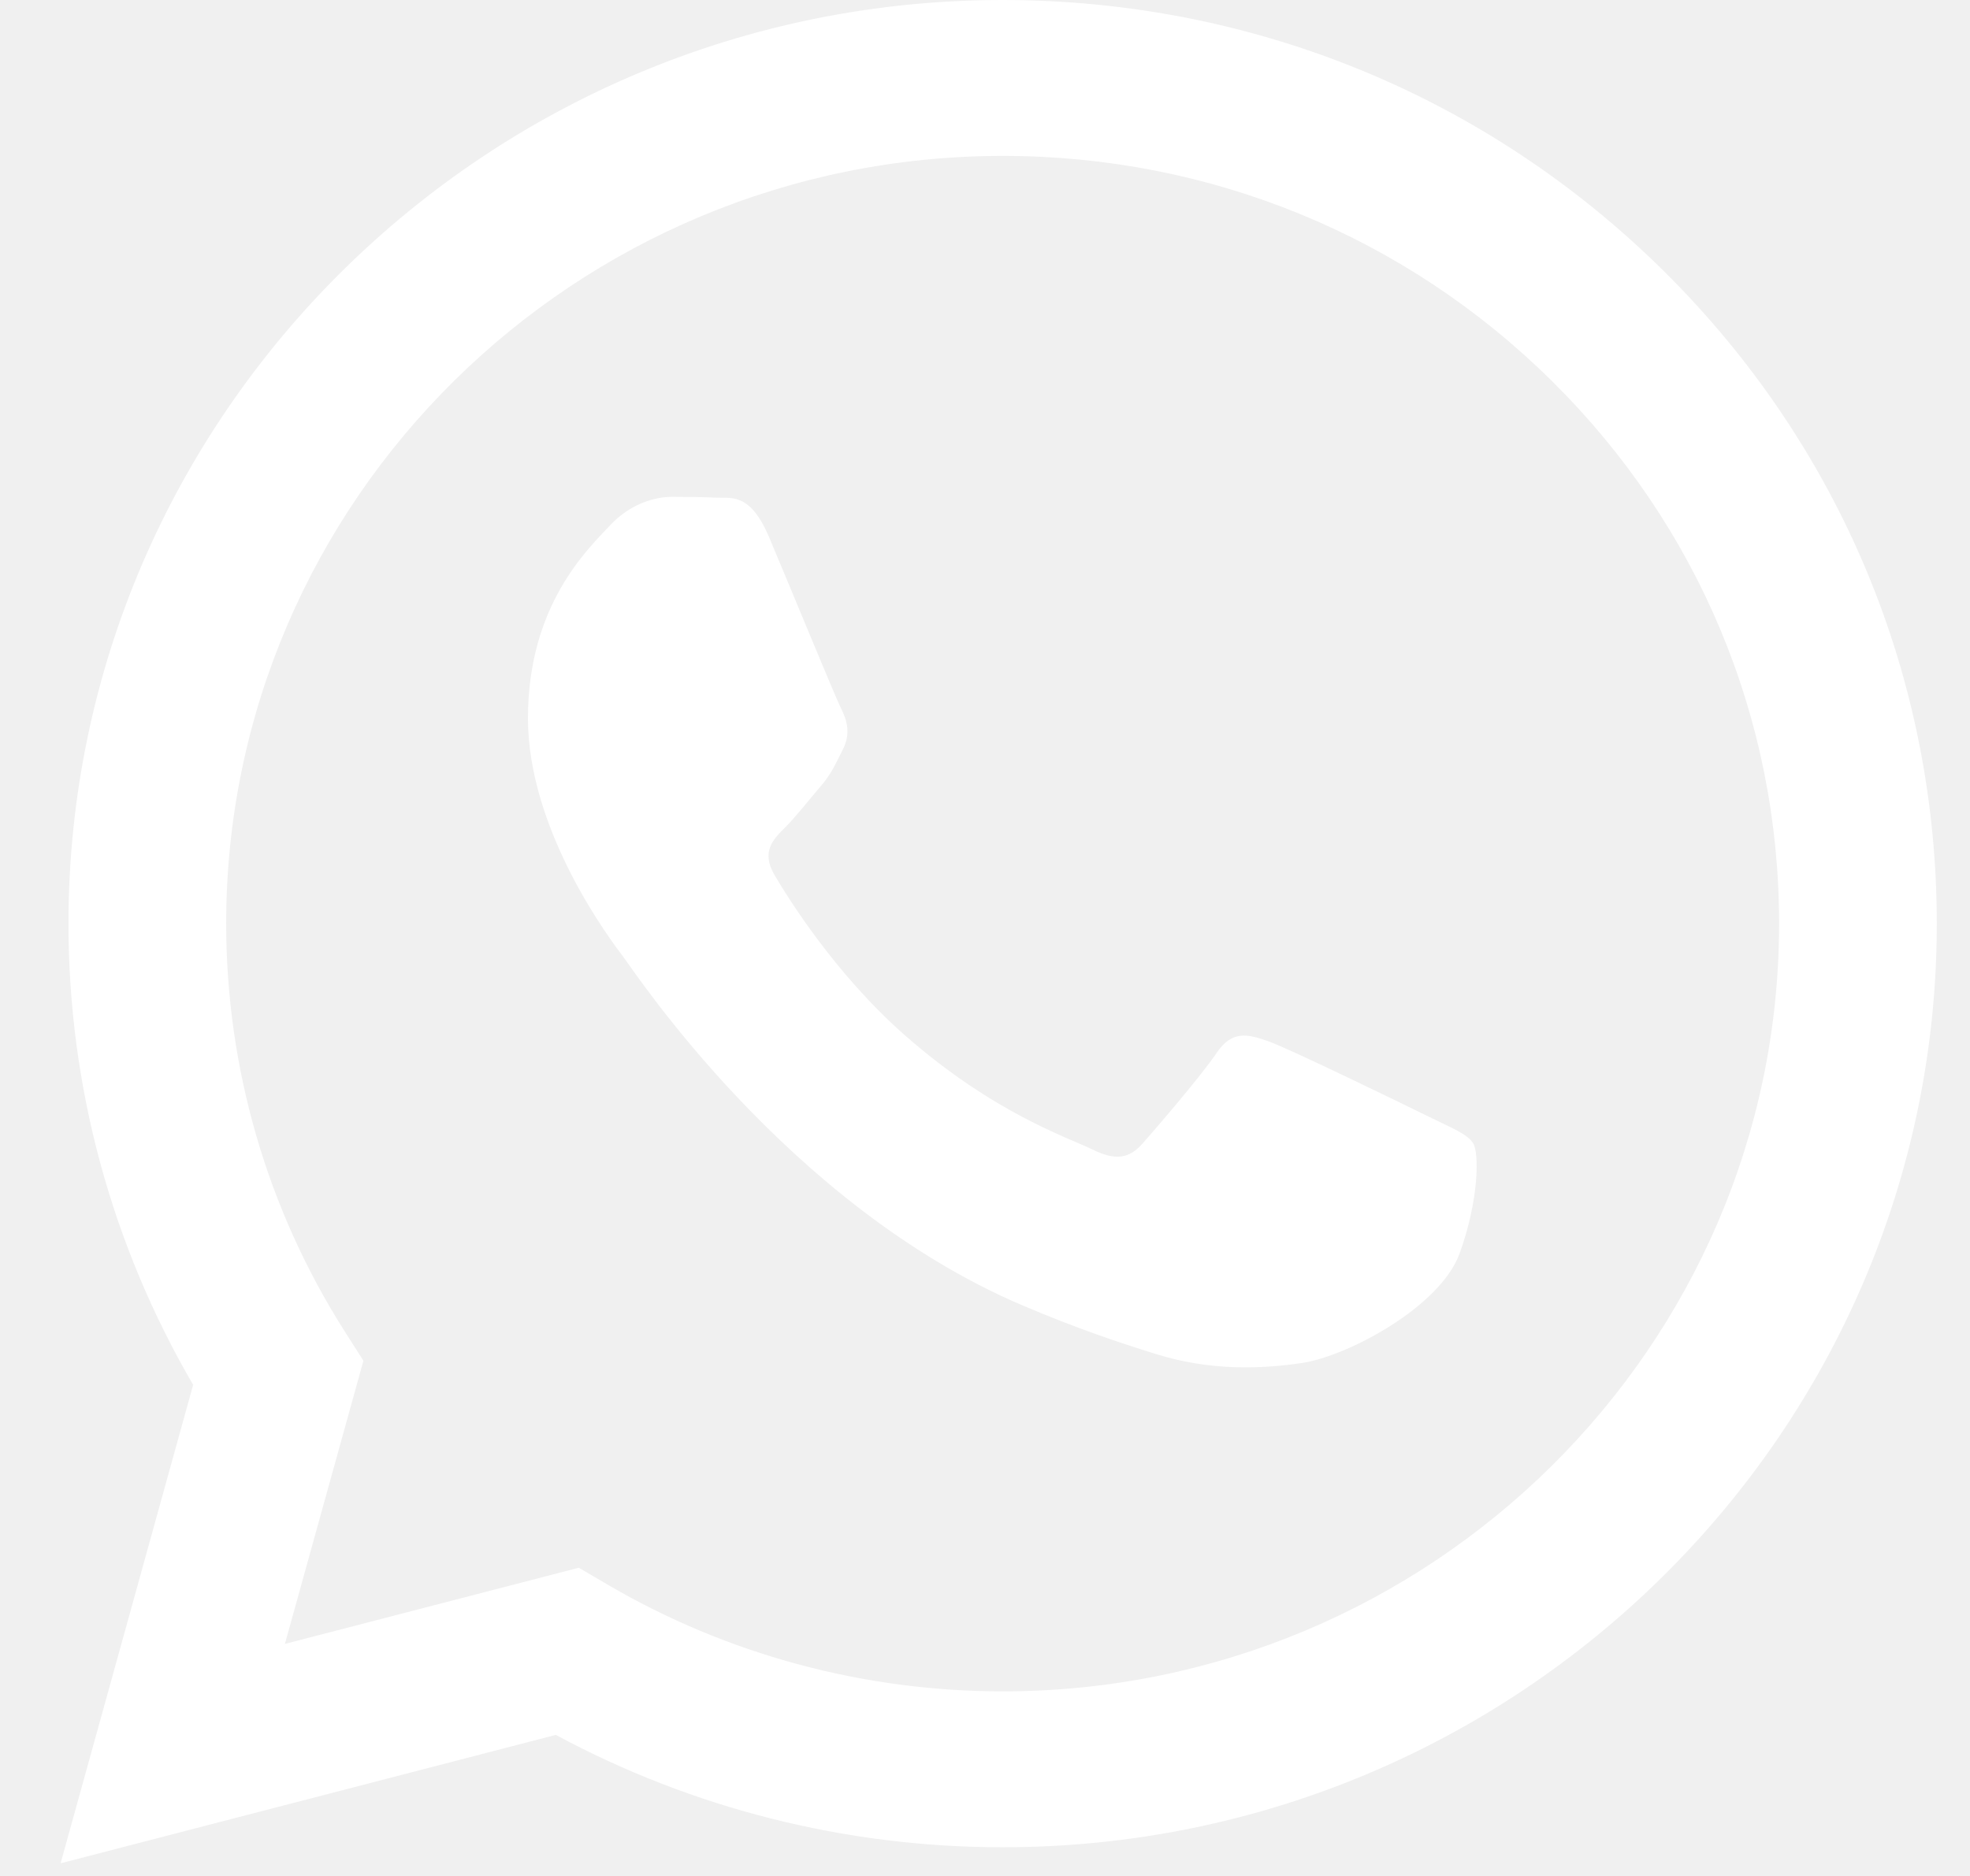
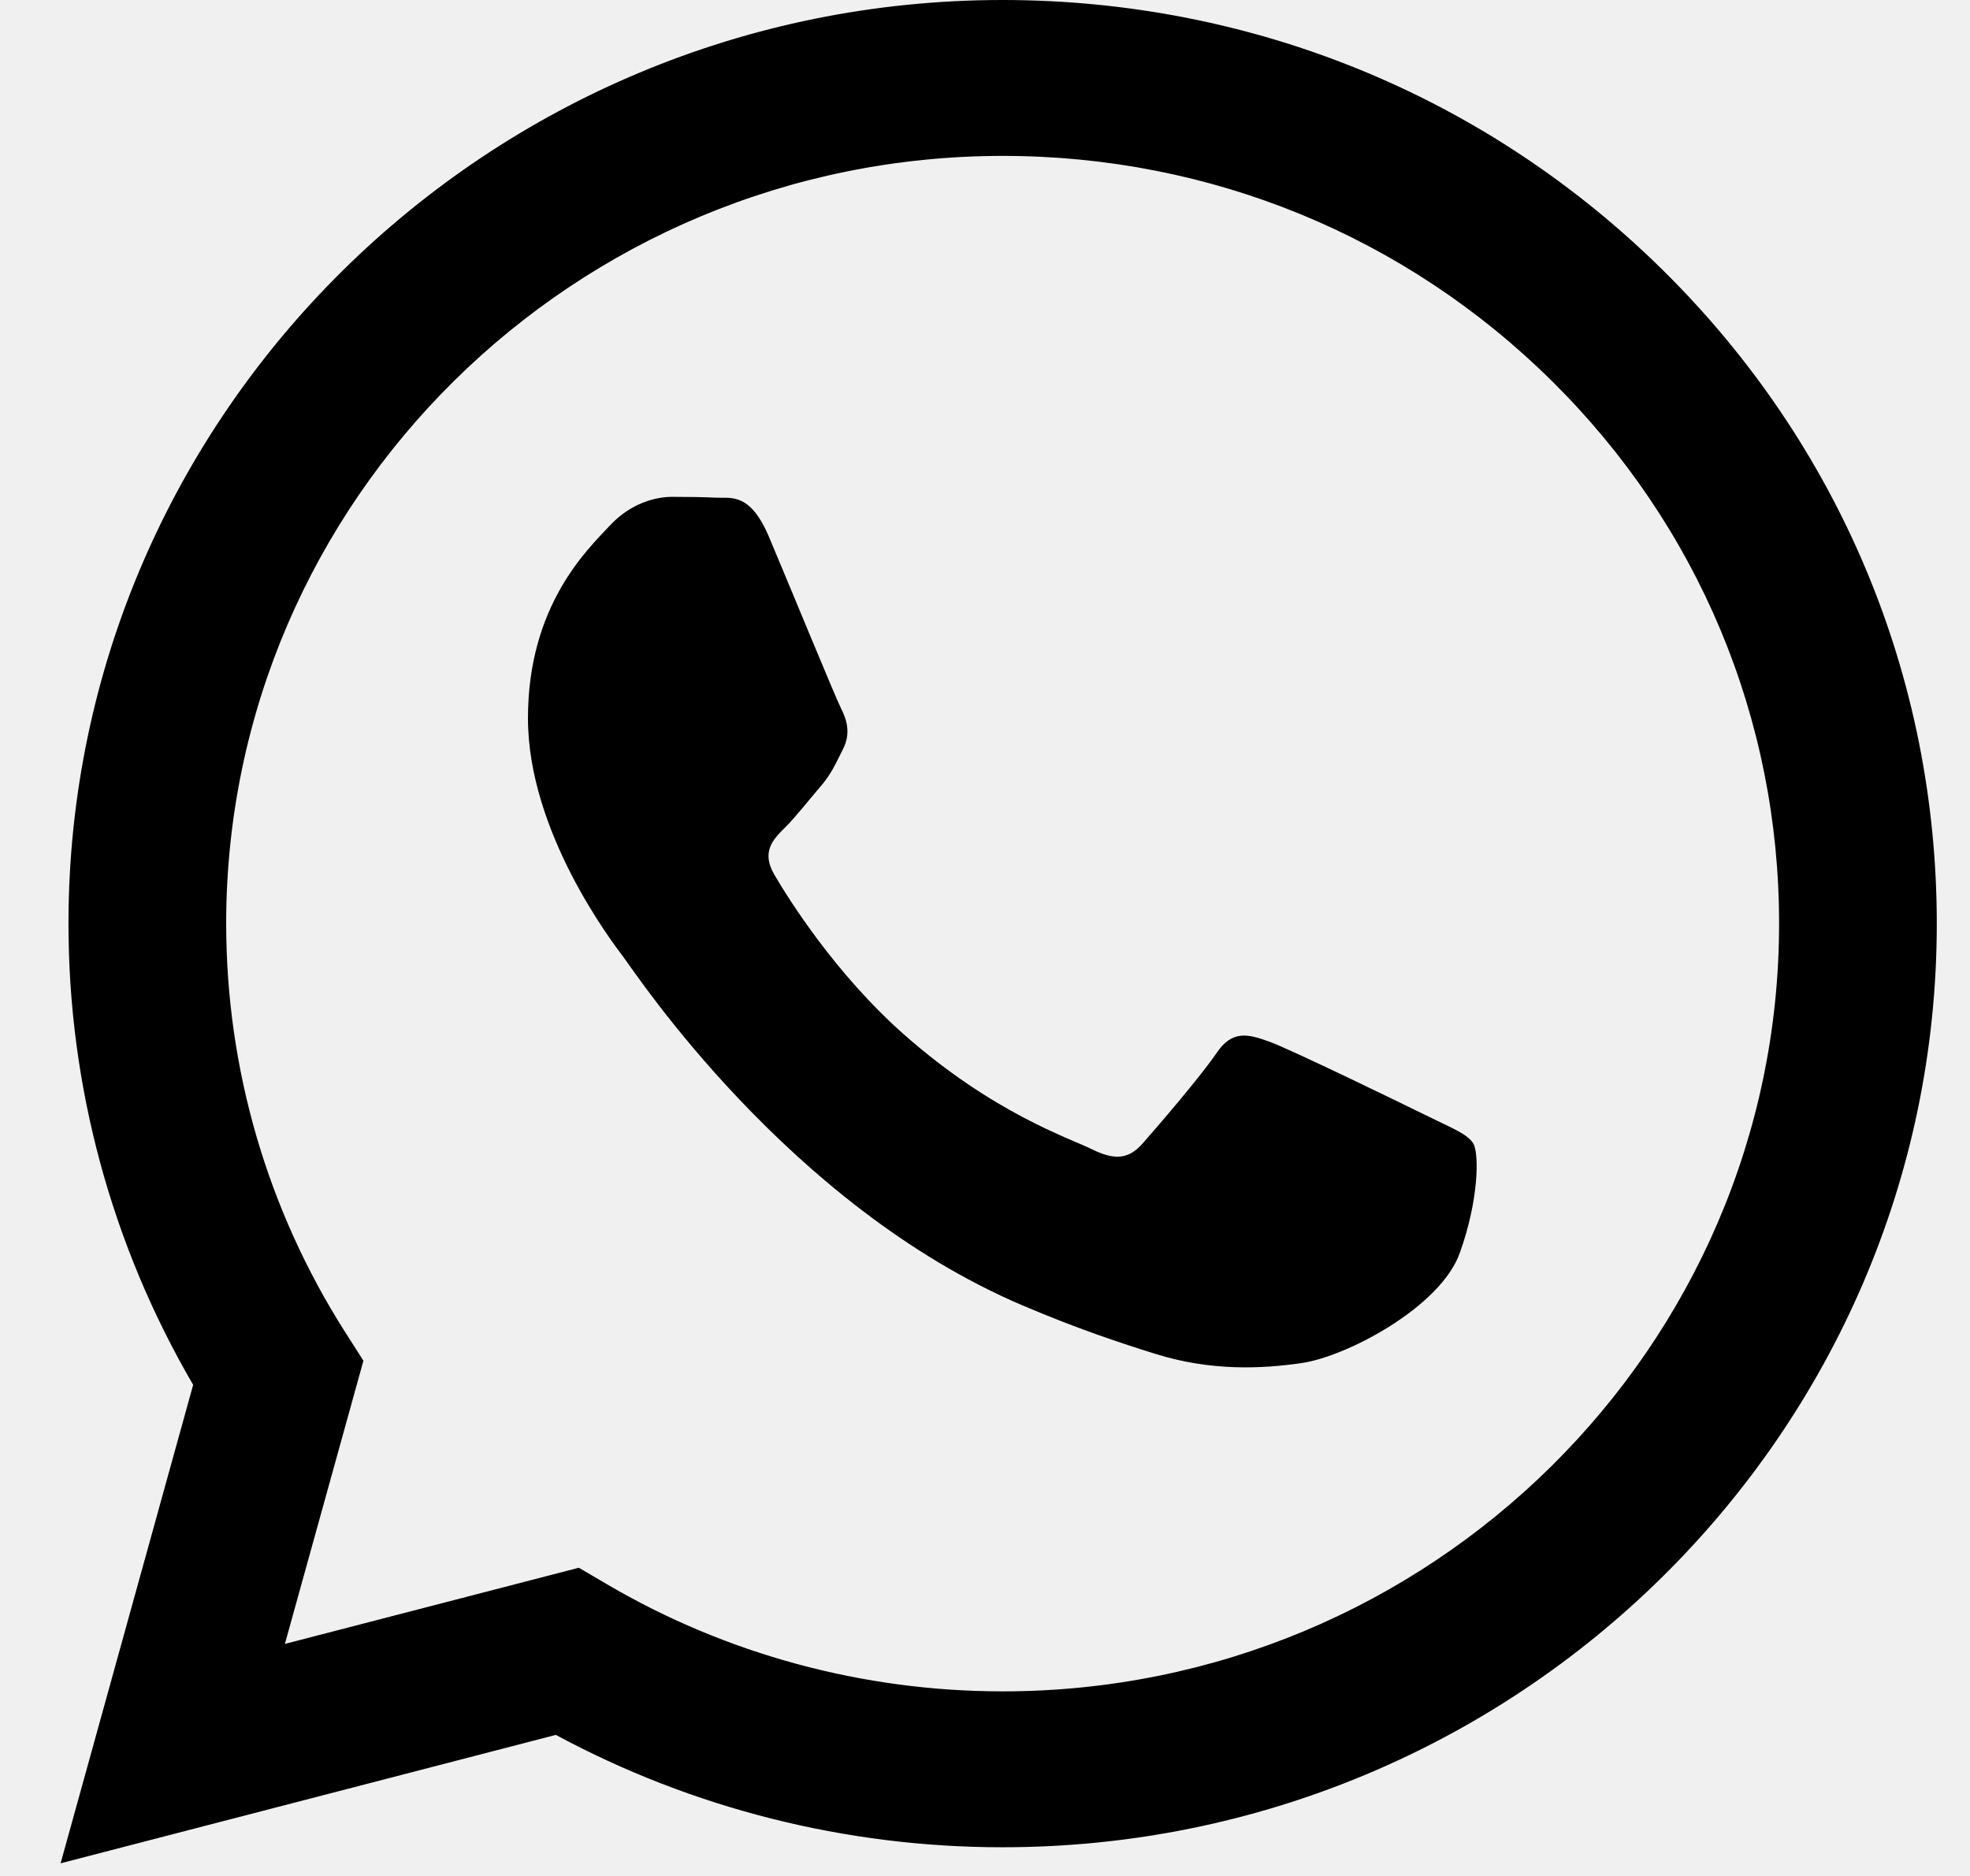
<svg xmlns="http://www.w3.org/2000/svg" width="21" height="20" viewBox="0 0 21 20" fill="none">
-   <path d="M17.733 2.887C15.852 1.026 13.352 0.001 10.688 0C5.199 0 0.732 4.416 0.73 9.843C0.729 11.578 1.188 13.271 2.059 14.764L0.646 19.865L5.925 18.496C7.38 19.28 9.017 19.694 10.684 19.694H10.688C10.688 19.694 10.689 19.694 10.688 19.694C16.177 19.694 20.644 15.278 20.646 9.851C20.647 7.221 19.613 4.747 17.733 2.887ZM10.688 18.032H10.685C9.2 18.031 7.743 17.637 6.472 16.891L6.17 16.714L3.037 17.526L3.874 14.507L3.677 14.198C2.848 12.895 2.411 11.389 2.411 9.844C2.413 5.332 6.126 1.662 10.692 1.662C12.902 1.663 14.98 2.515 16.543 4.062C18.106 5.608 18.966 7.664 18.965 9.85C18.963 14.361 15.25 18.032 10.688 18.032ZM15.228 11.904C14.979 11.781 13.756 11.186 13.528 11.104C13.3 11.022 13.134 10.981 12.968 11.227C12.802 11.473 12.325 12.027 12.18 12.191C12.035 12.355 11.89 12.376 11.641 12.253C11.392 12.13 10.591 11.87 9.64 11.032C8.901 10.38 8.401 9.575 8.256 9.328C8.111 9.082 8.241 8.949 8.365 8.826C8.477 8.716 8.614 8.539 8.738 8.395C8.863 8.252 8.904 8.149 8.987 7.985C9.07 7.821 9.029 7.677 8.966 7.554C8.904 7.431 8.407 6.22 8.199 5.728C7.997 5.248 7.792 5.313 7.639 5.306C7.494 5.299 7.328 5.297 7.163 5.297C6.997 5.297 6.727 5.359 6.499 5.605C6.271 5.851 5.628 6.446 5.628 7.657C5.628 8.867 6.52 10.037 6.644 10.201C6.769 10.365 8.399 12.85 10.895 13.915C11.488 14.168 11.952 14.32 12.313 14.433C12.909 14.62 13.452 14.594 13.88 14.531C14.359 14.46 15.353 13.936 15.56 13.361C15.767 12.787 15.767 12.294 15.705 12.191C15.643 12.089 15.477 12.027 15.228 11.904Z" fill="white" />
+   <path d="M17.733 2.887C15.852 1.026 13.352 0.001 10.688 0C5.199 0 0.732 4.416 0.73 9.843C0.729 11.578 1.188 13.271 2.059 14.764L0.646 19.865L5.925 18.496C7.38 19.28 9.017 19.694 10.684 19.694H10.688C10.688 19.694 10.689 19.694 10.688 19.694C16.177 19.694 20.644 15.278 20.646 9.851C20.647 7.221 19.613 4.747 17.733 2.887ZM10.688 18.032H10.685C9.2 18.031 7.743 17.637 6.472 16.891L6.17 16.714L3.037 17.526L3.874 14.507L3.677 14.198C2.848 12.895 2.411 11.389 2.411 9.844C2.413 5.332 6.126 1.662 10.692 1.662C12.902 1.663 14.98 2.515 16.543 4.062C18.106 5.608 18.966 7.664 18.965 9.85C18.963 14.361 15.25 18.032 10.688 18.032ZM15.228 11.904C14.979 11.781 13.756 11.186 13.528 11.104C13.3 11.022 13.134 10.981 12.968 11.227C12.802 11.473 12.325 12.027 12.18 12.191C12.035 12.355 11.89 12.376 11.641 12.253C11.392 12.13 10.591 11.87 9.64 11.032C8.901 10.38 8.401 9.575 8.256 9.328C8.111 9.082 8.241 8.949 8.365 8.826C8.477 8.716 8.614 8.539 8.738 8.395C8.863 8.252 8.904 8.149 8.987 7.985C9.07 7.821 9.029 7.677 8.966 7.554C8.904 7.431 8.407 6.22 8.199 5.728C7.997 5.248 7.792 5.313 7.639 5.306C7.494 5.299 7.328 5.297 7.163 5.297C6.997 5.297 6.727 5.359 6.499 5.605C6.271 5.851 5.628 6.446 5.628 7.657C5.628 8.867 6.52 10.037 6.644 10.201C6.769 10.365 8.399 12.85 10.895 13.915C11.488 14.168 11.952 14.32 12.313 14.433C12.909 14.62 13.452 14.594 13.88 14.531C14.359 14.46 15.353 13.936 15.56 13.361C15.767 12.787 15.767 12.294 15.705 12.191C15.643 12.089 15.477 12.027 15.228 11.904Z" fill="currentColor" />
</svg>
